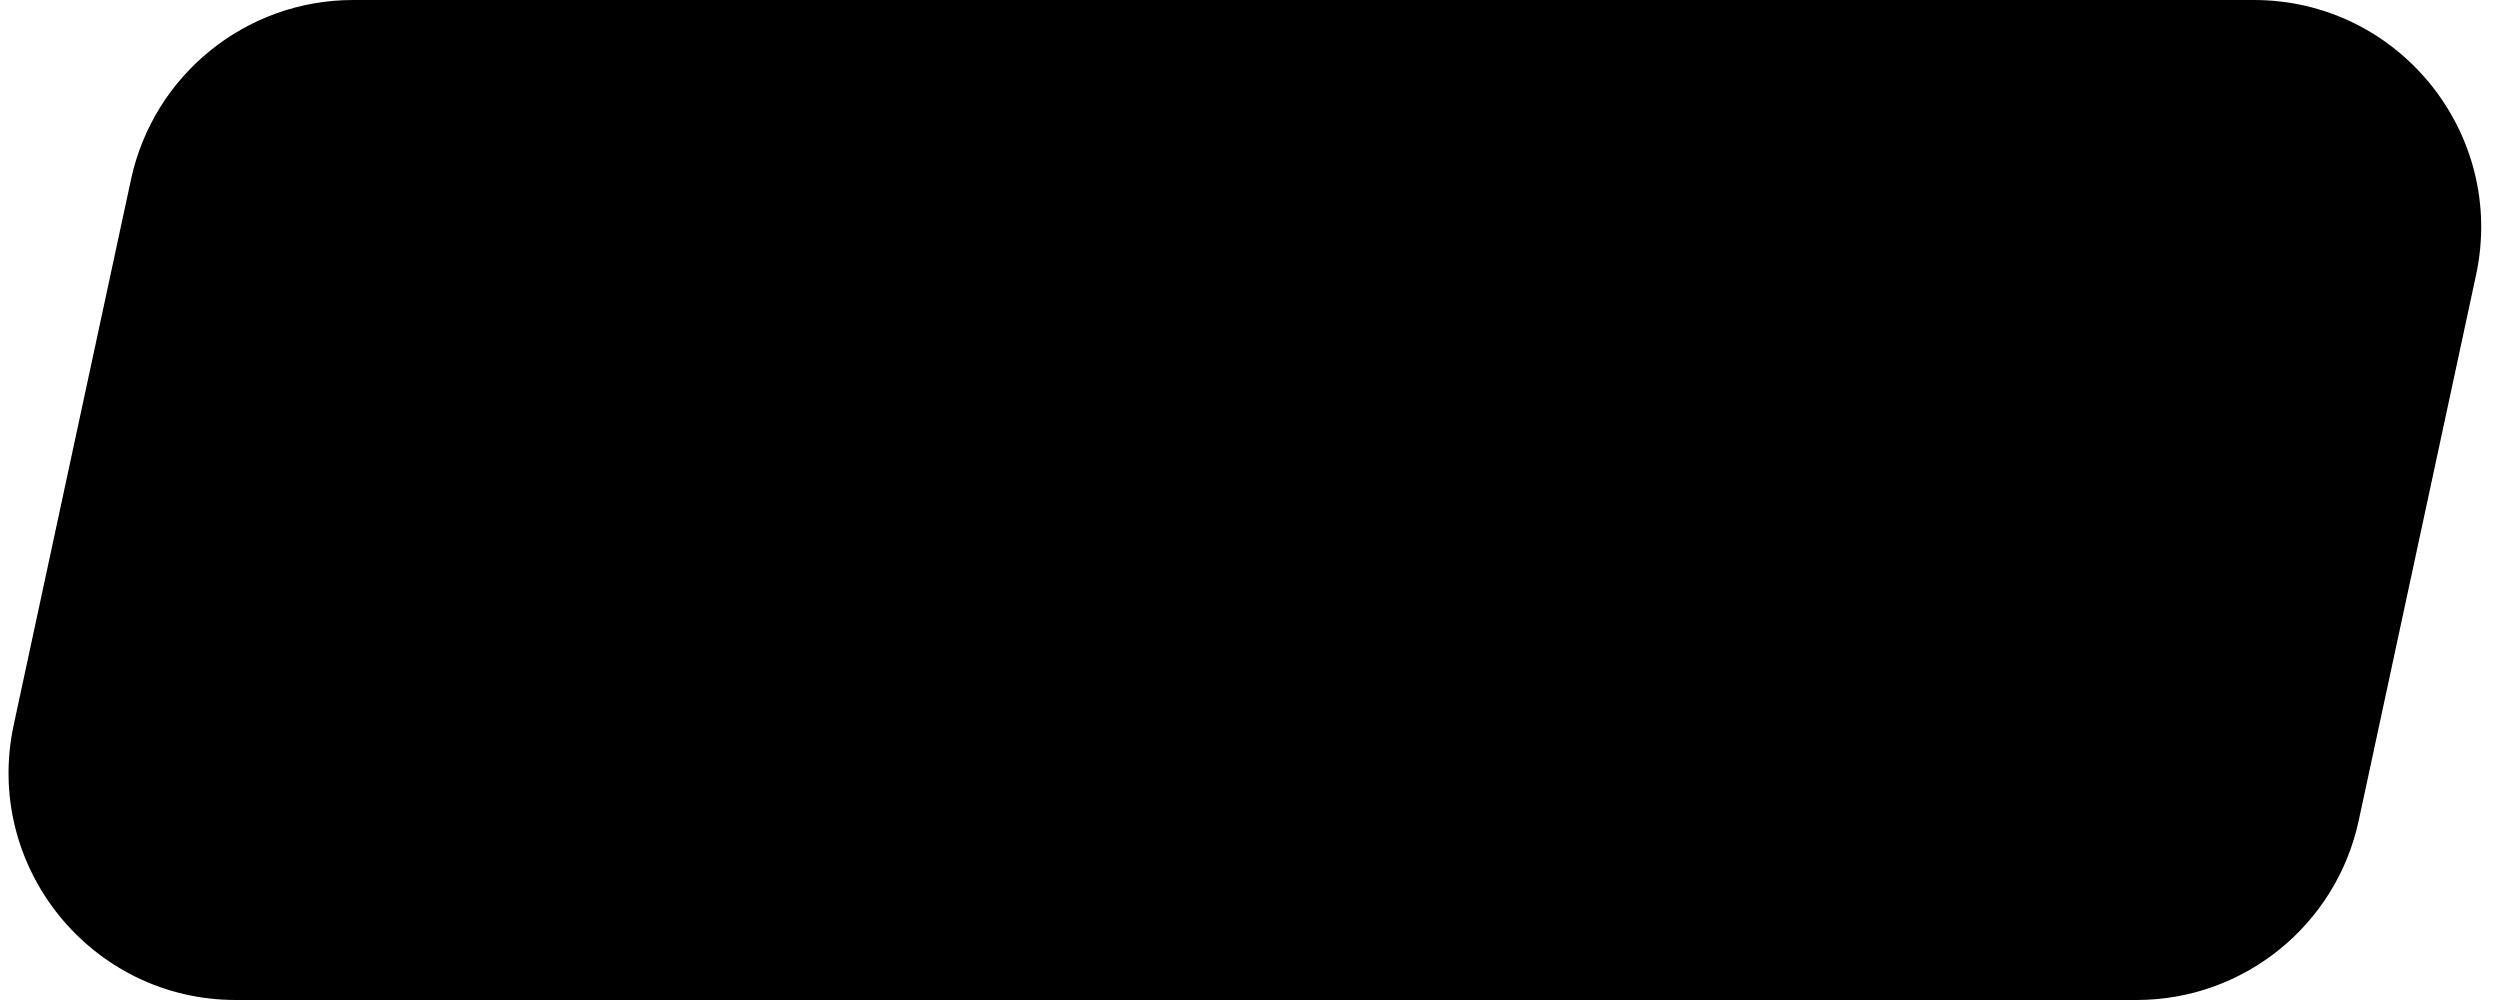
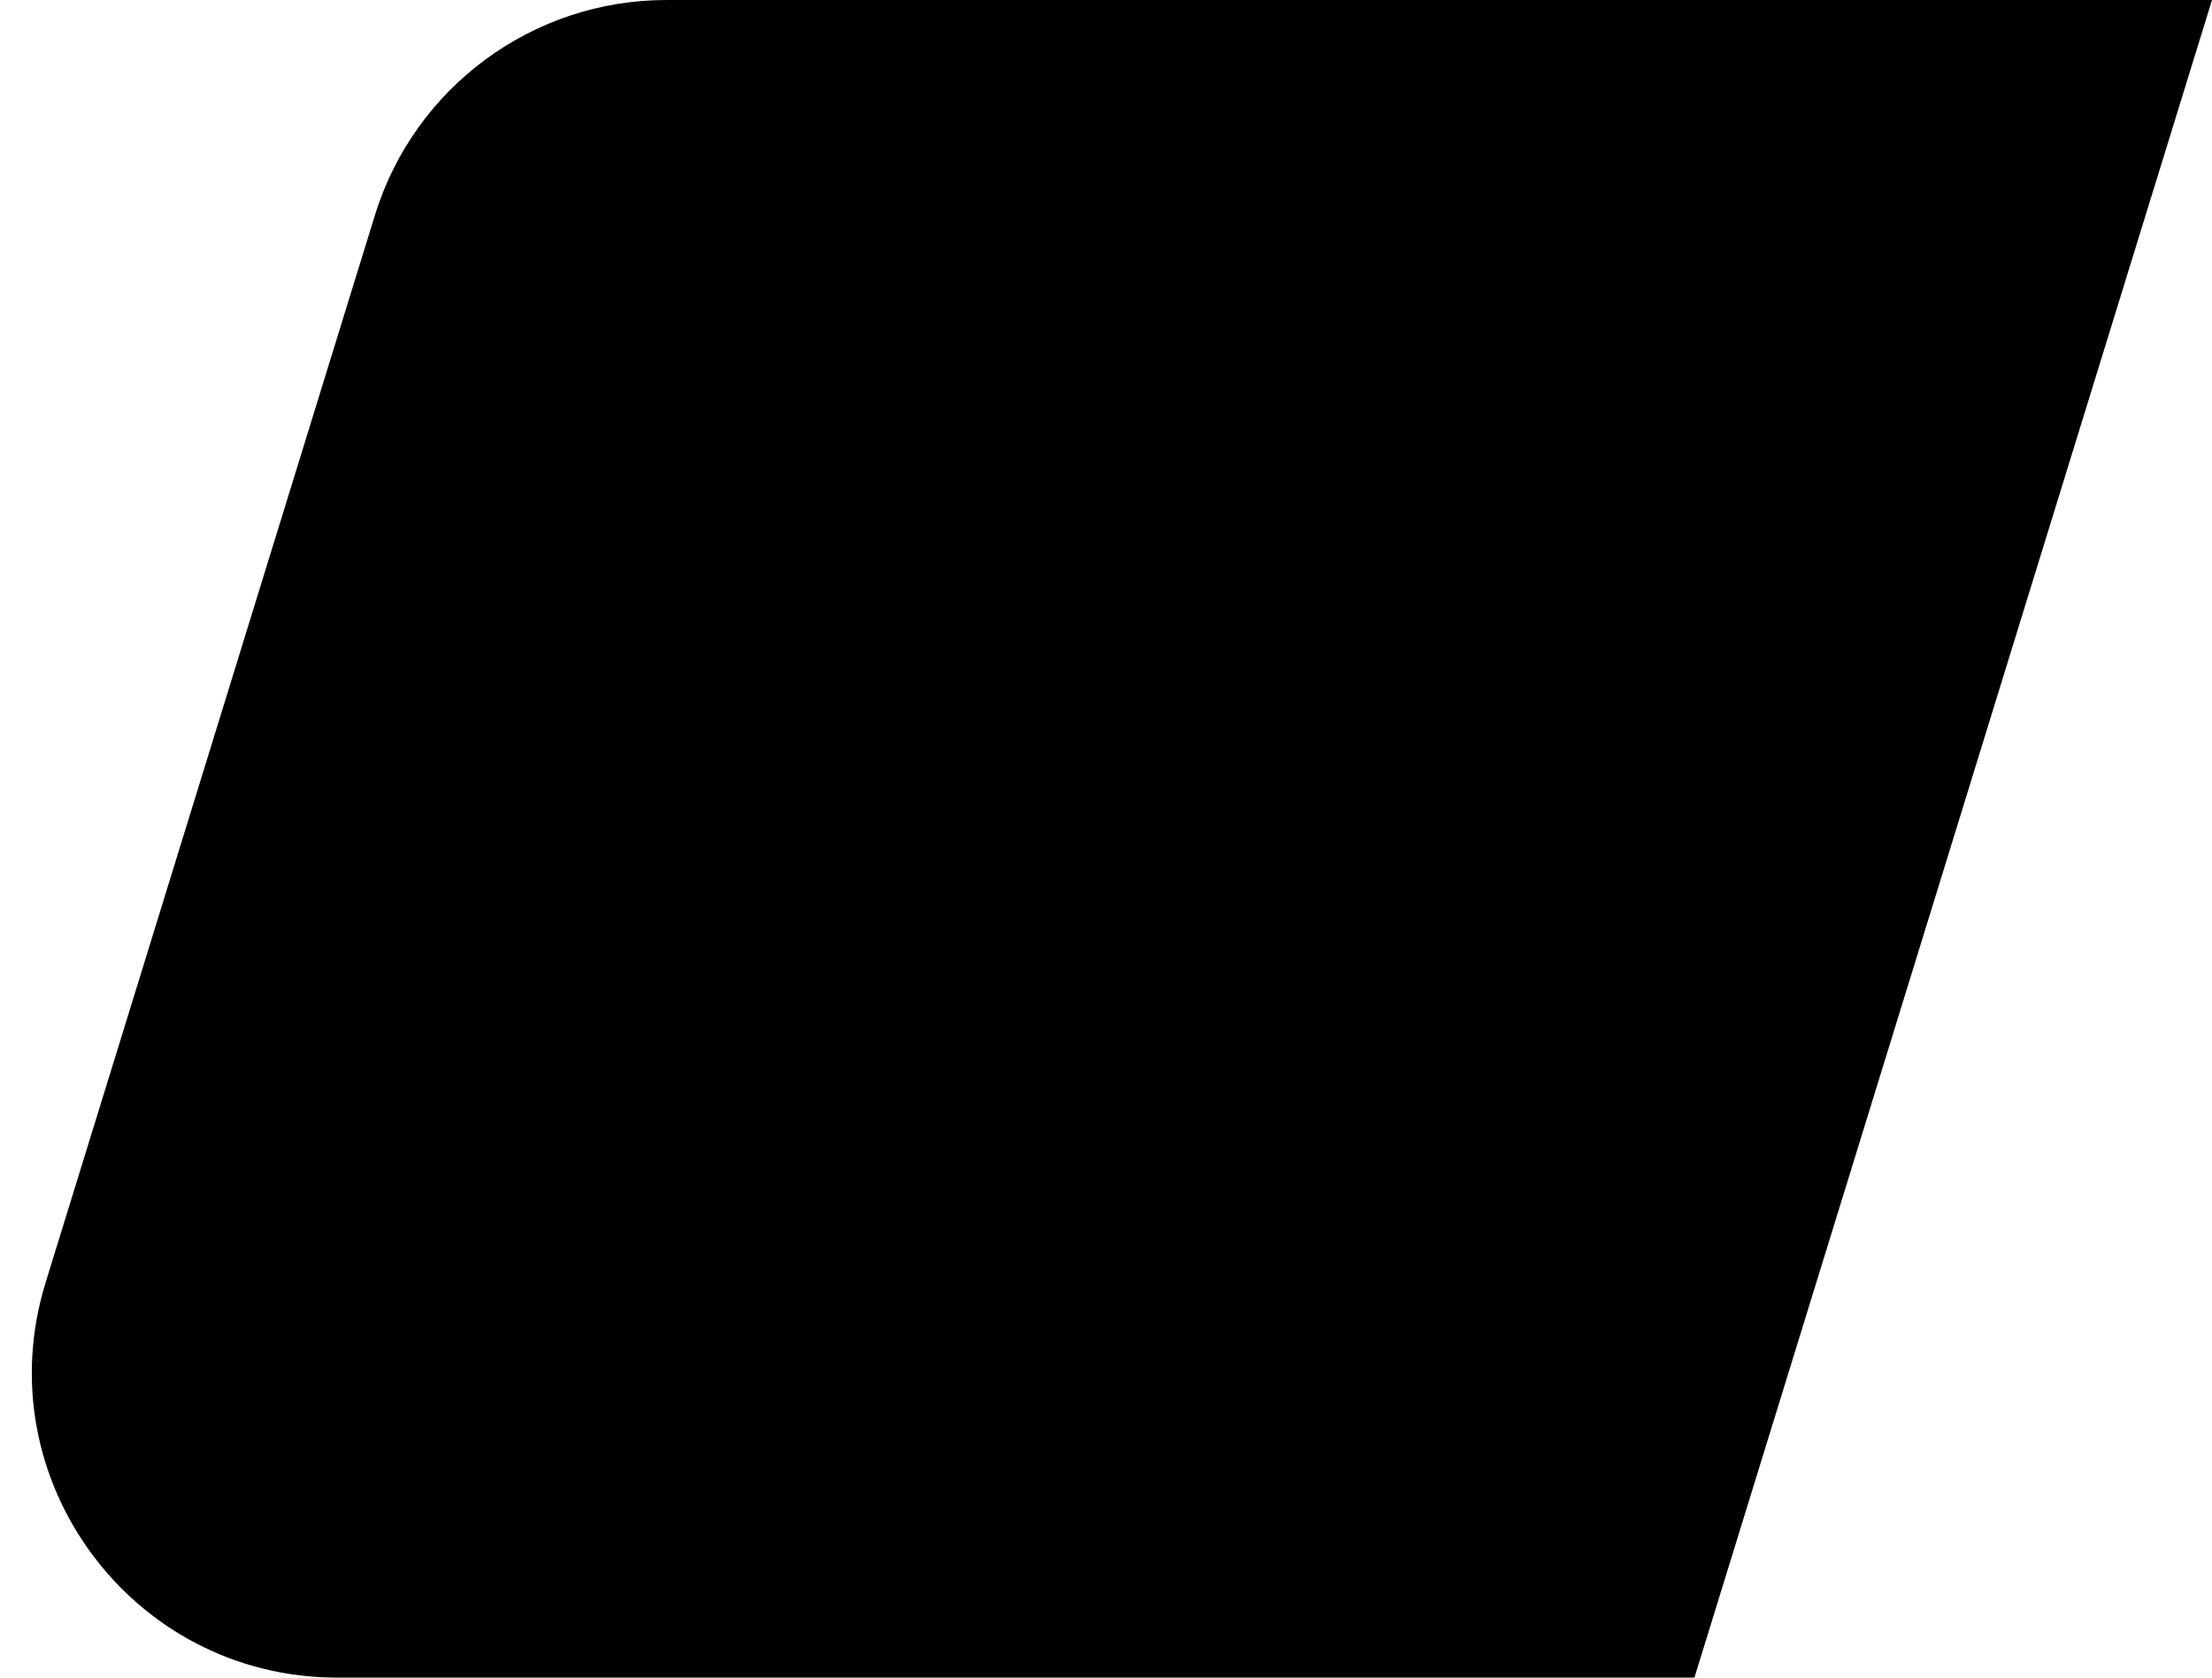
- <svg xmlns="http://www.w3.org/2000/svg" width="110" height="44" viewBox="0 0 110 44" fill="none">
-   <path d="M5.764 7.898C6.755 3.29 10.828 0 15.54 0H99.169C105.539 0 110.285 5.875 108.946 12.102L103.784 36.102C102.794 40.71 98.721 44 94.008 44H10.379C4.01 44 -0.736 38.125 0.603 31.898L5.764 7.898Z" fill="black" />
+ <svg xmlns="http://www.w3.org/2000/svg" width="58" height="44" viewBox="0 0 58 44" fill="none">
+   <path d="M9.831 5.642C10.866 2.288 13.966 0 17.476 0H58L44.429 44H8.839C3.455 44 -0.392 38.788 1.195 33.642L9.831 5.642Z" fill="black" />
</svg>
